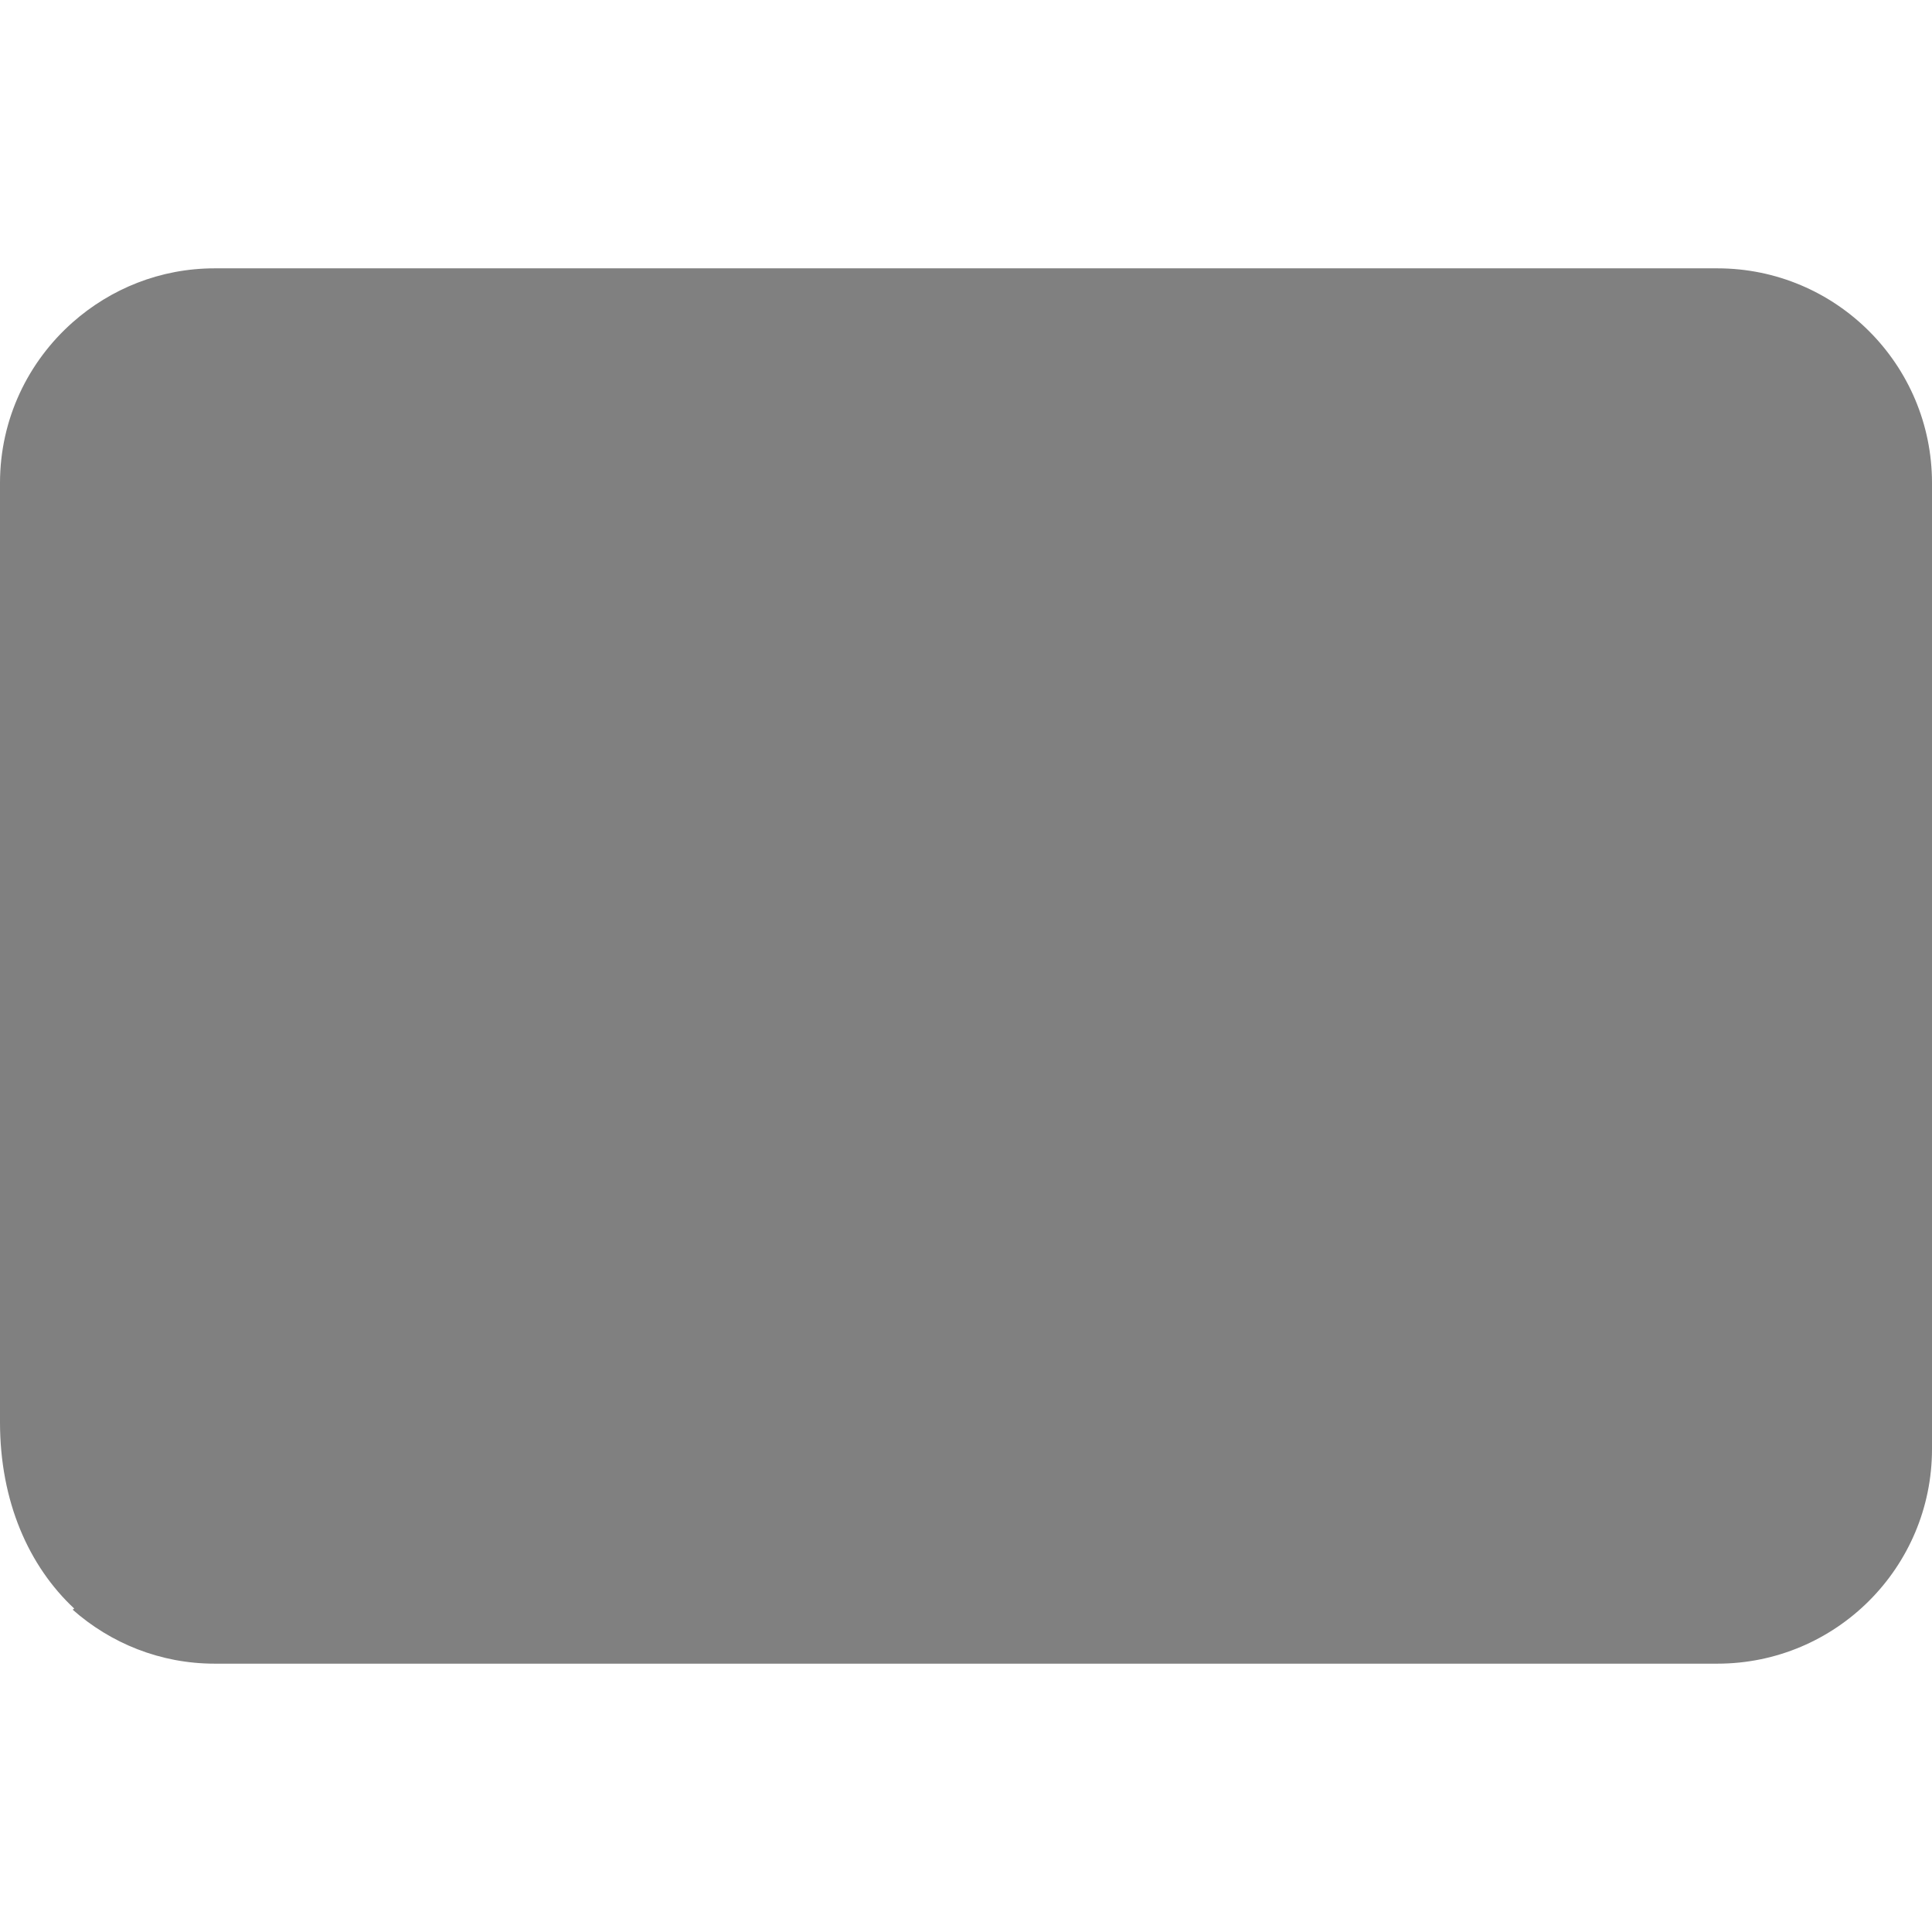
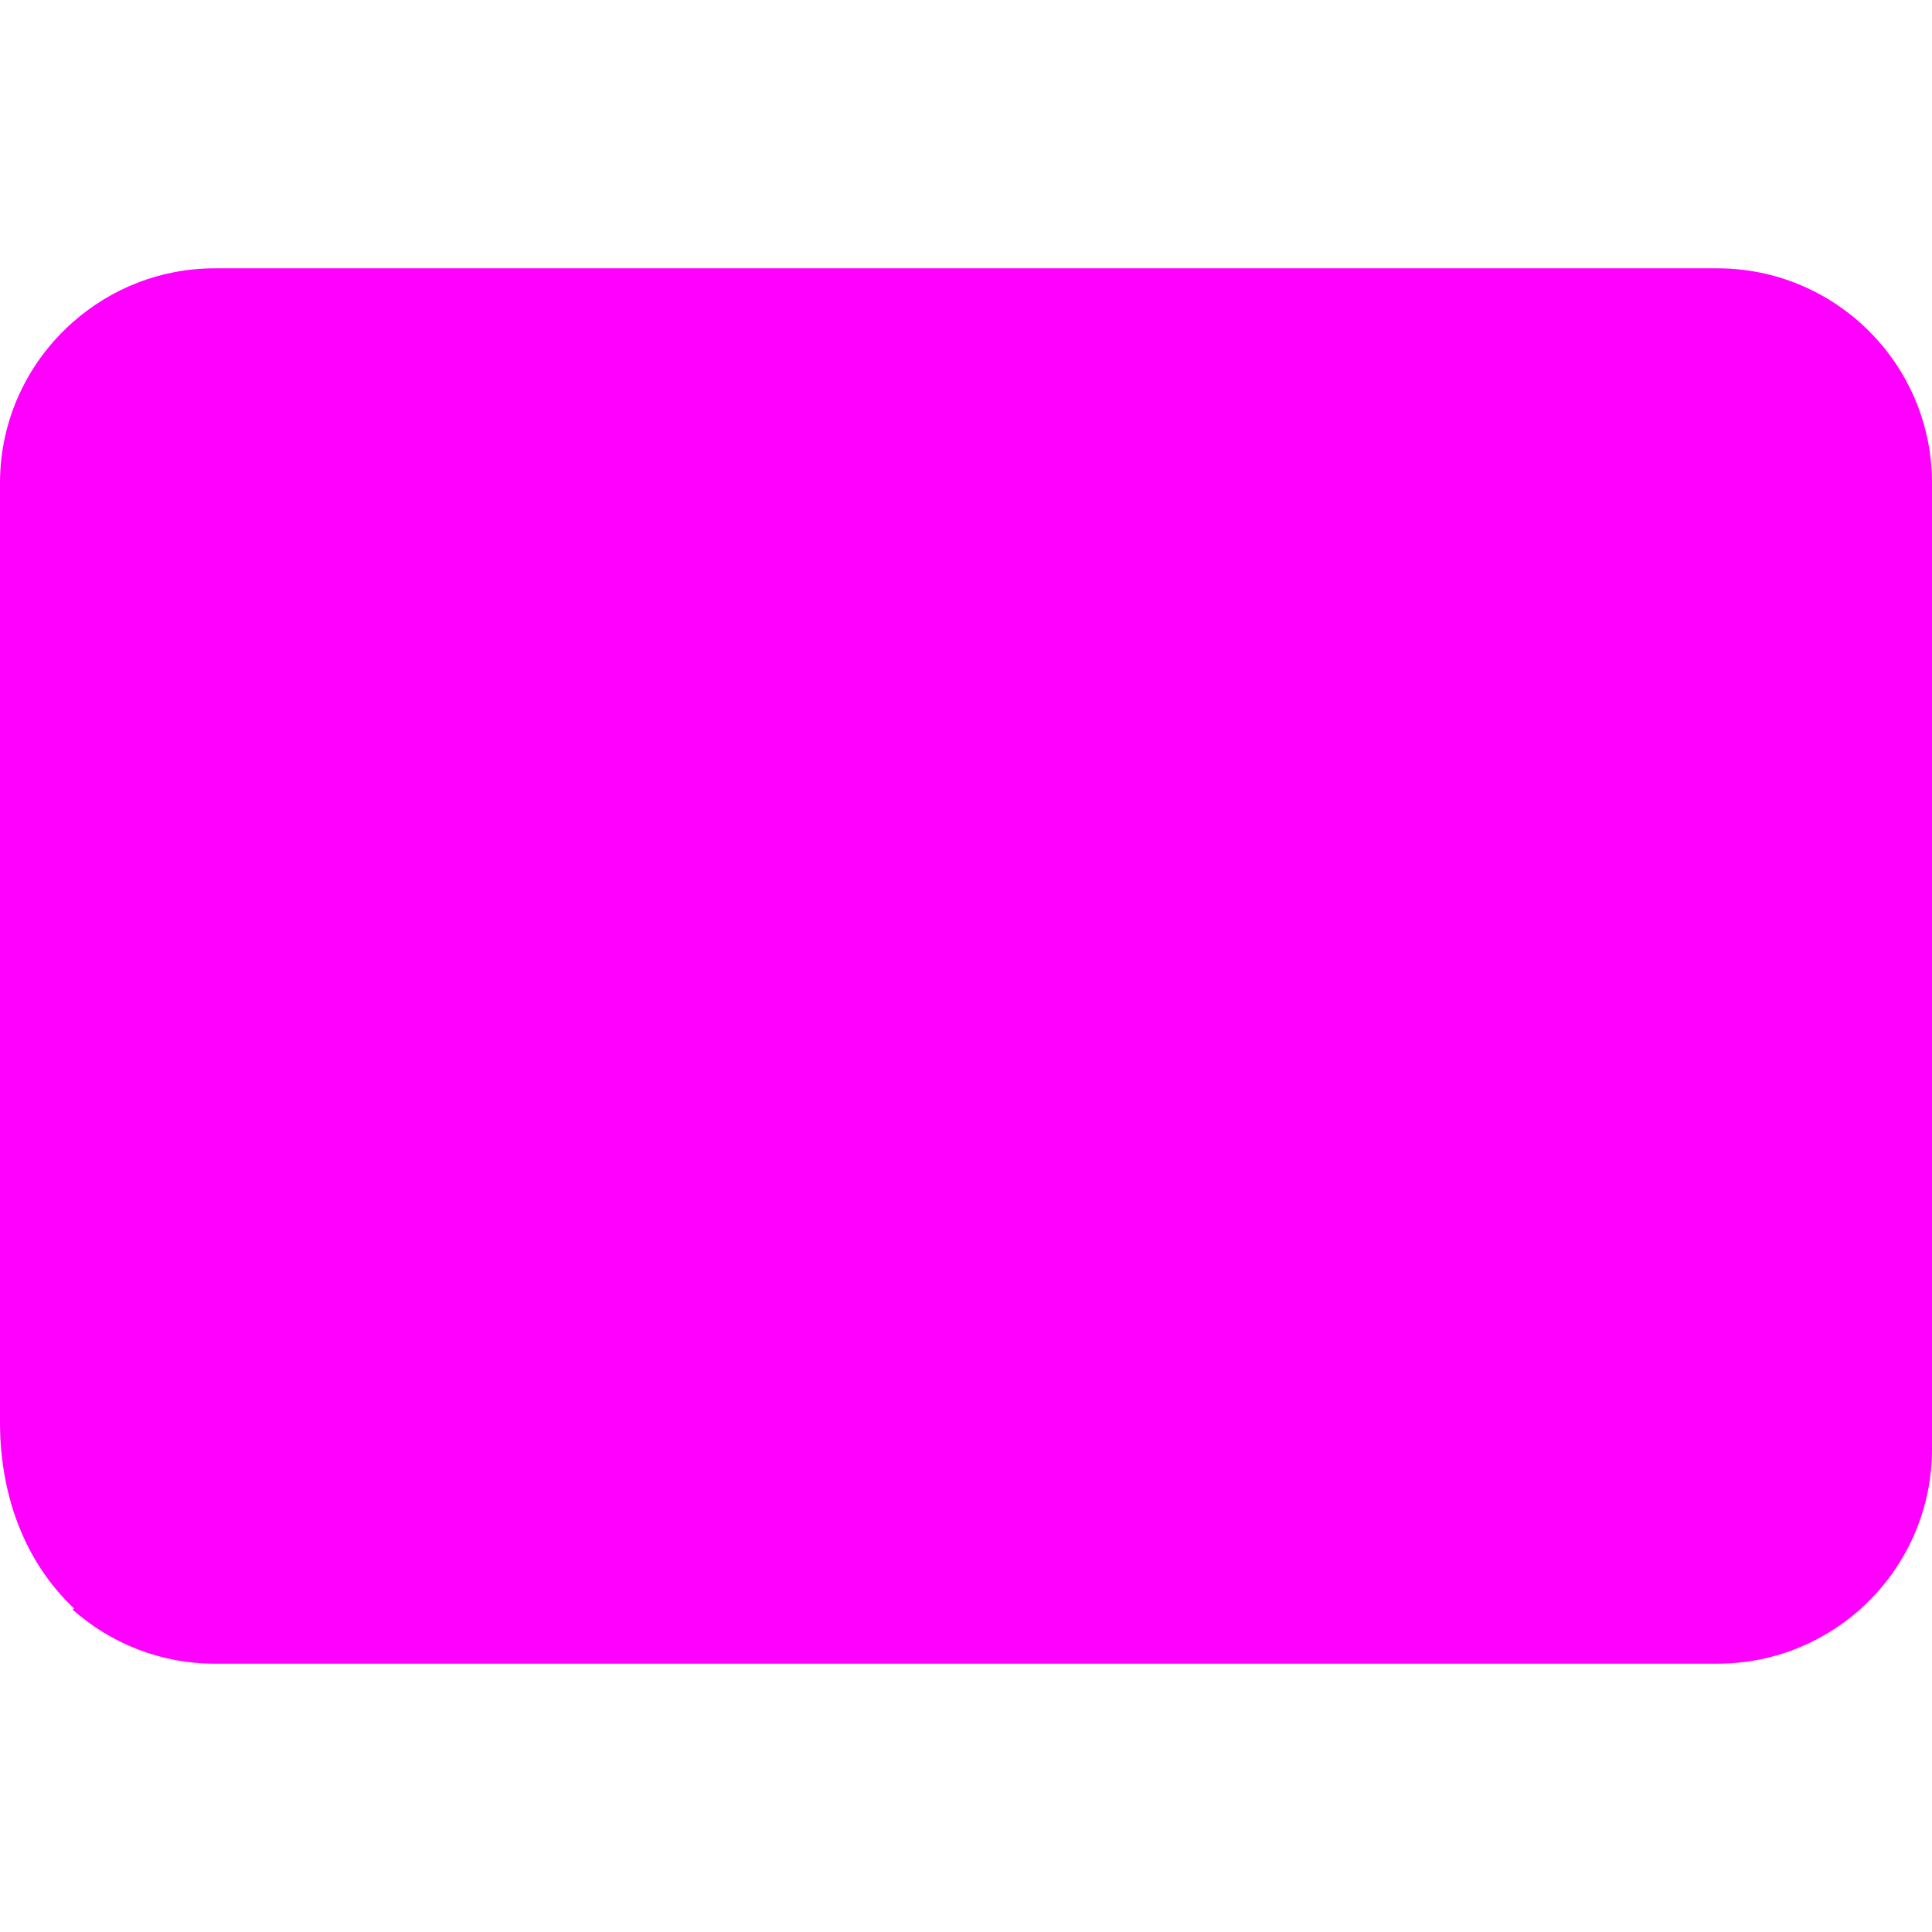
- <svg xmlns="http://www.w3.org/2000/svg" viewBox="0 0 36 36" version="1.1" id="svg10">
-   <defs id="defs14" />
-   <path id="rect841" style="fill:#808080;stroke-width:22.596;stroke-linecap:round;stroke-linejoin:round" d="m 4,5 c -1.016,0 -1.94,0.382 -2.646,1.006 -0.829,0.733 -1.354,1.801 -1.354,2.994 v 17.5 c 0,1.48 0.537,2.683 1.383,3.473 l -0.029,0.021 C 2.06,30.618 2.984,31 4,31 H 32 c 2.209,0 4,-1.791 4,-4 V 18 9 c 0,-2.209 -1.791,-4 -4,-4 z" />
+ <svg xmlns="http://www.w3.org/2000/svg" viewBox="0 0 36 36" version="1.1">
+   <path id="rect841" style="fill:#ff00ff;stroke-width:22.596;stroke-linecap:round;stroke-linejoin:round" d="m 4,5 c -1.016,0 -1.94,0.382 -2.646,1.006 -0.829,0.733 -1.354,1.801 -1.354,2.994 v 17.5 c 0,1.48 0.537,2.683 1.383,3.473 l -0.029,0.021 C 2.06,30.618 2.984,31 4,31 H 32 c 2.209,0 4,-1.791 4,-4 V 18 9 c 0,-2.209 -1.791,-4 -4,-4 z" />
</svg>
